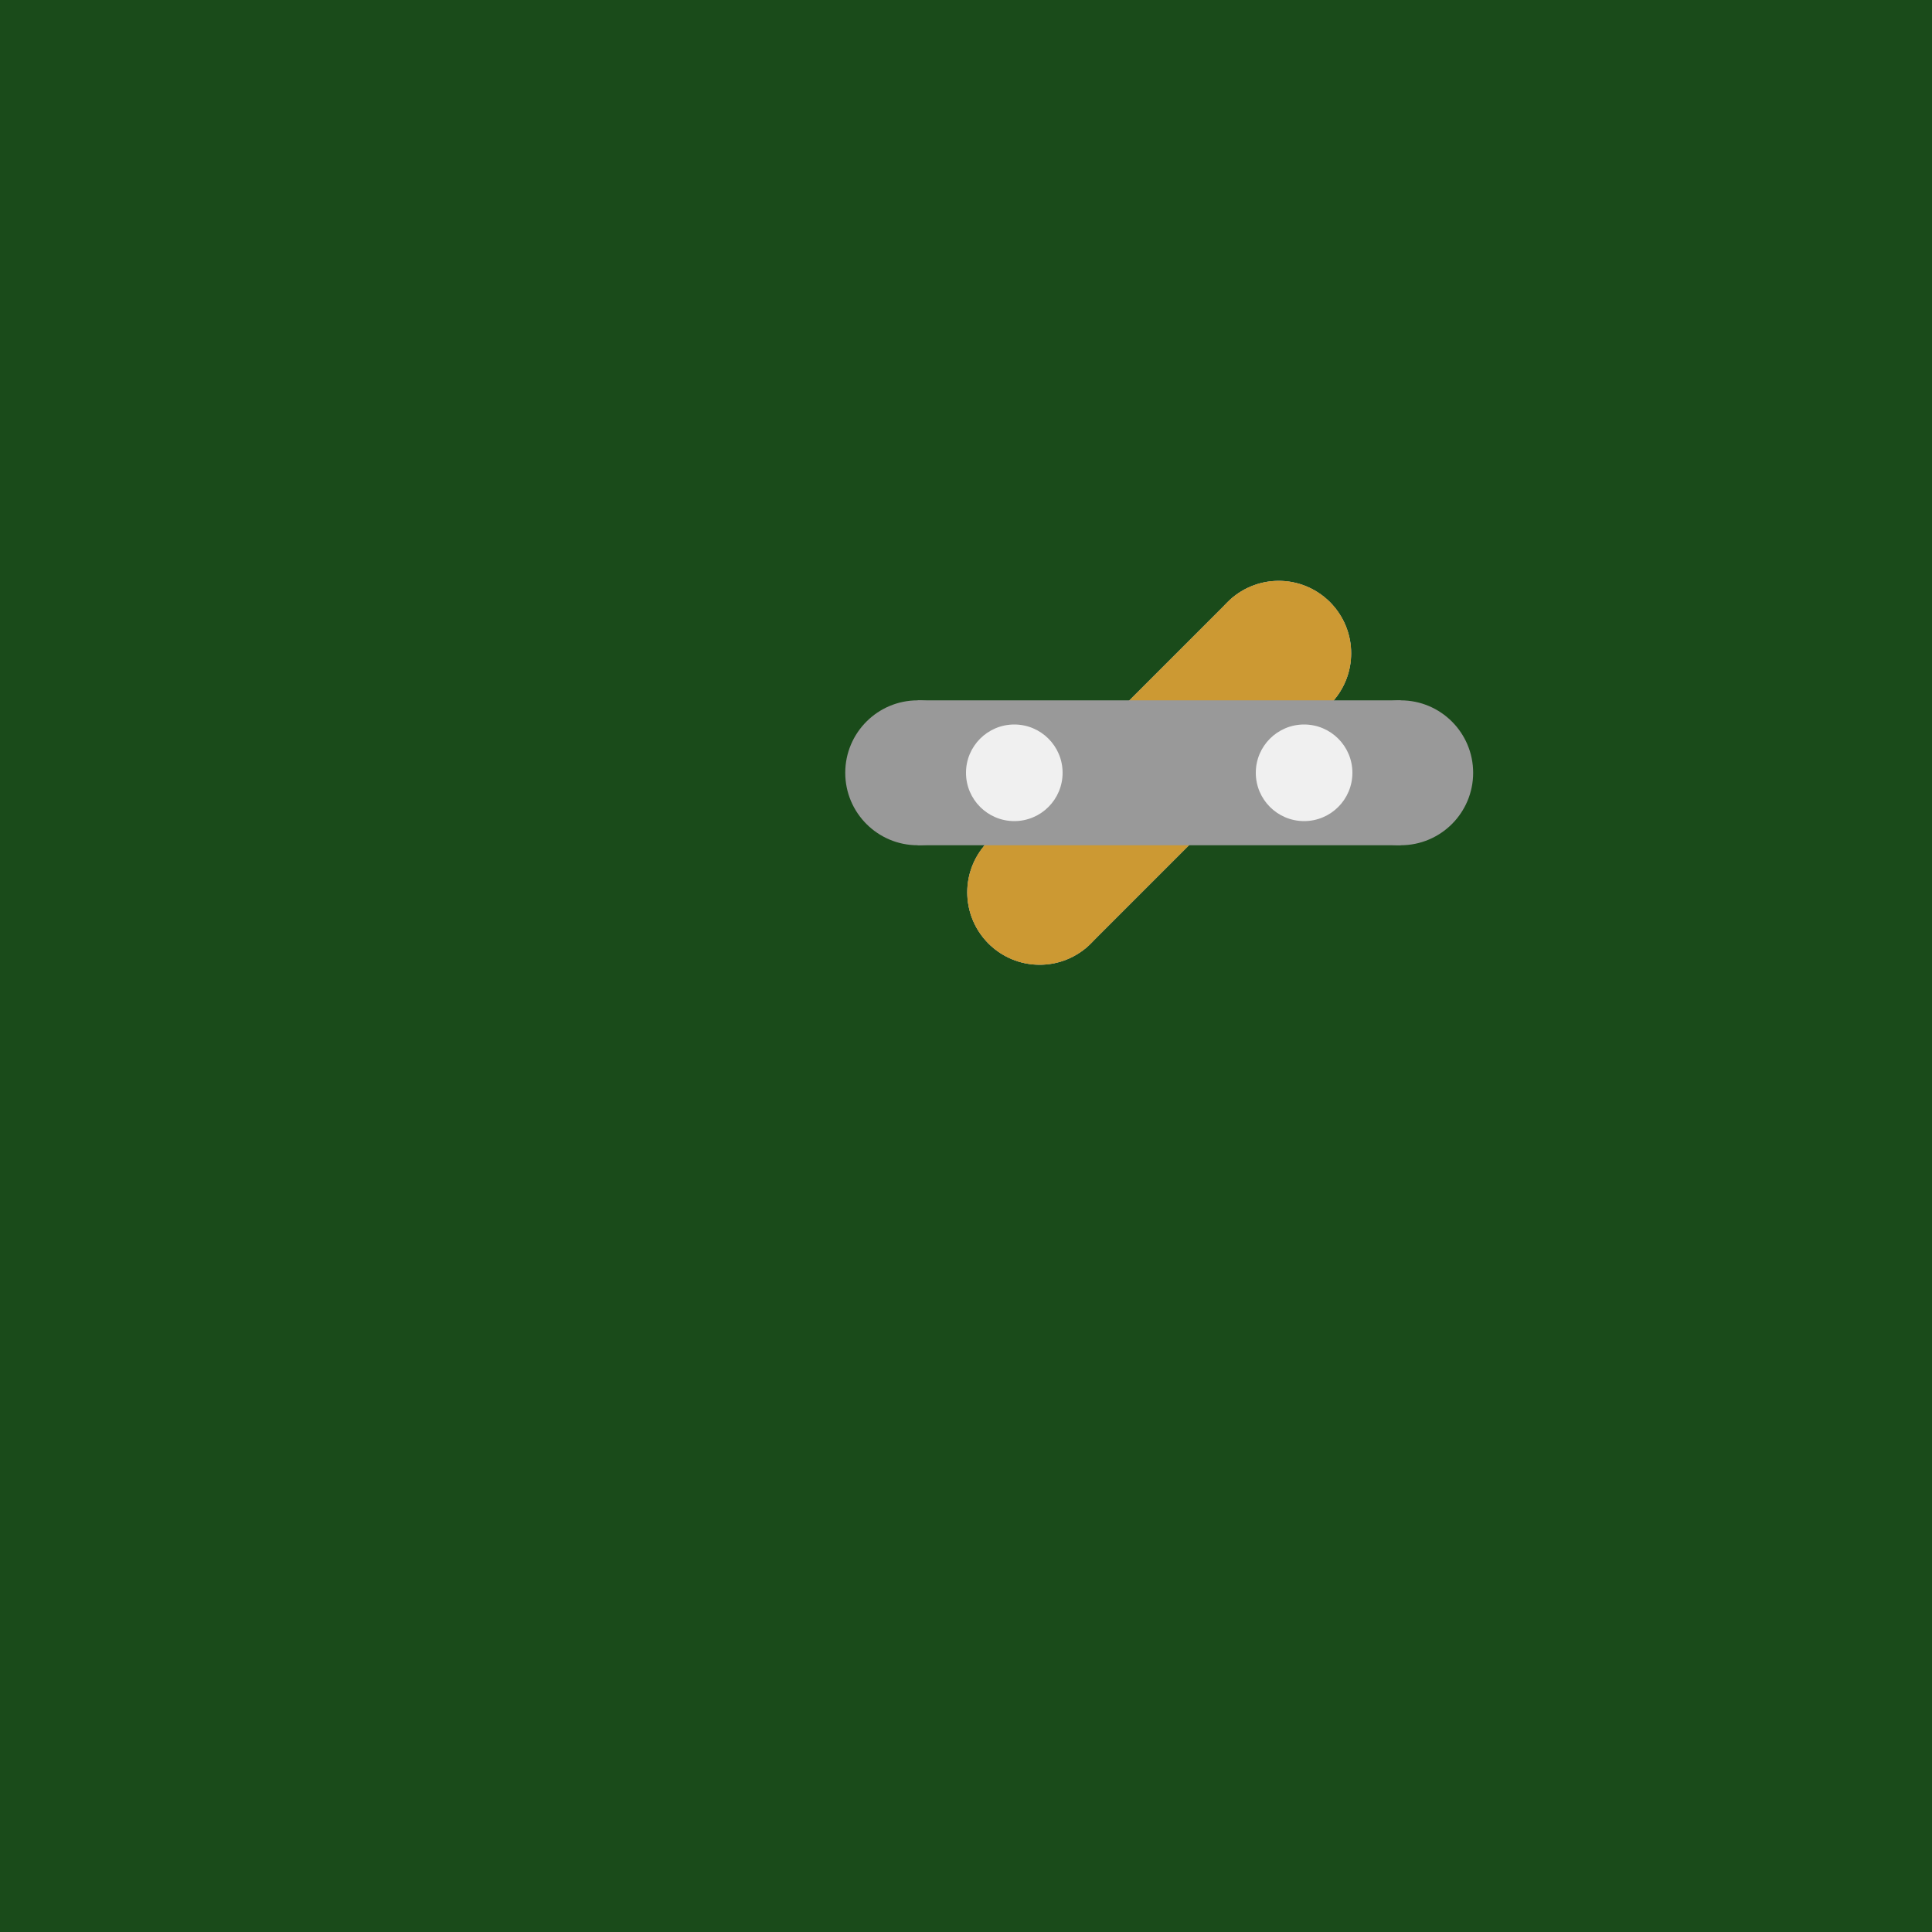
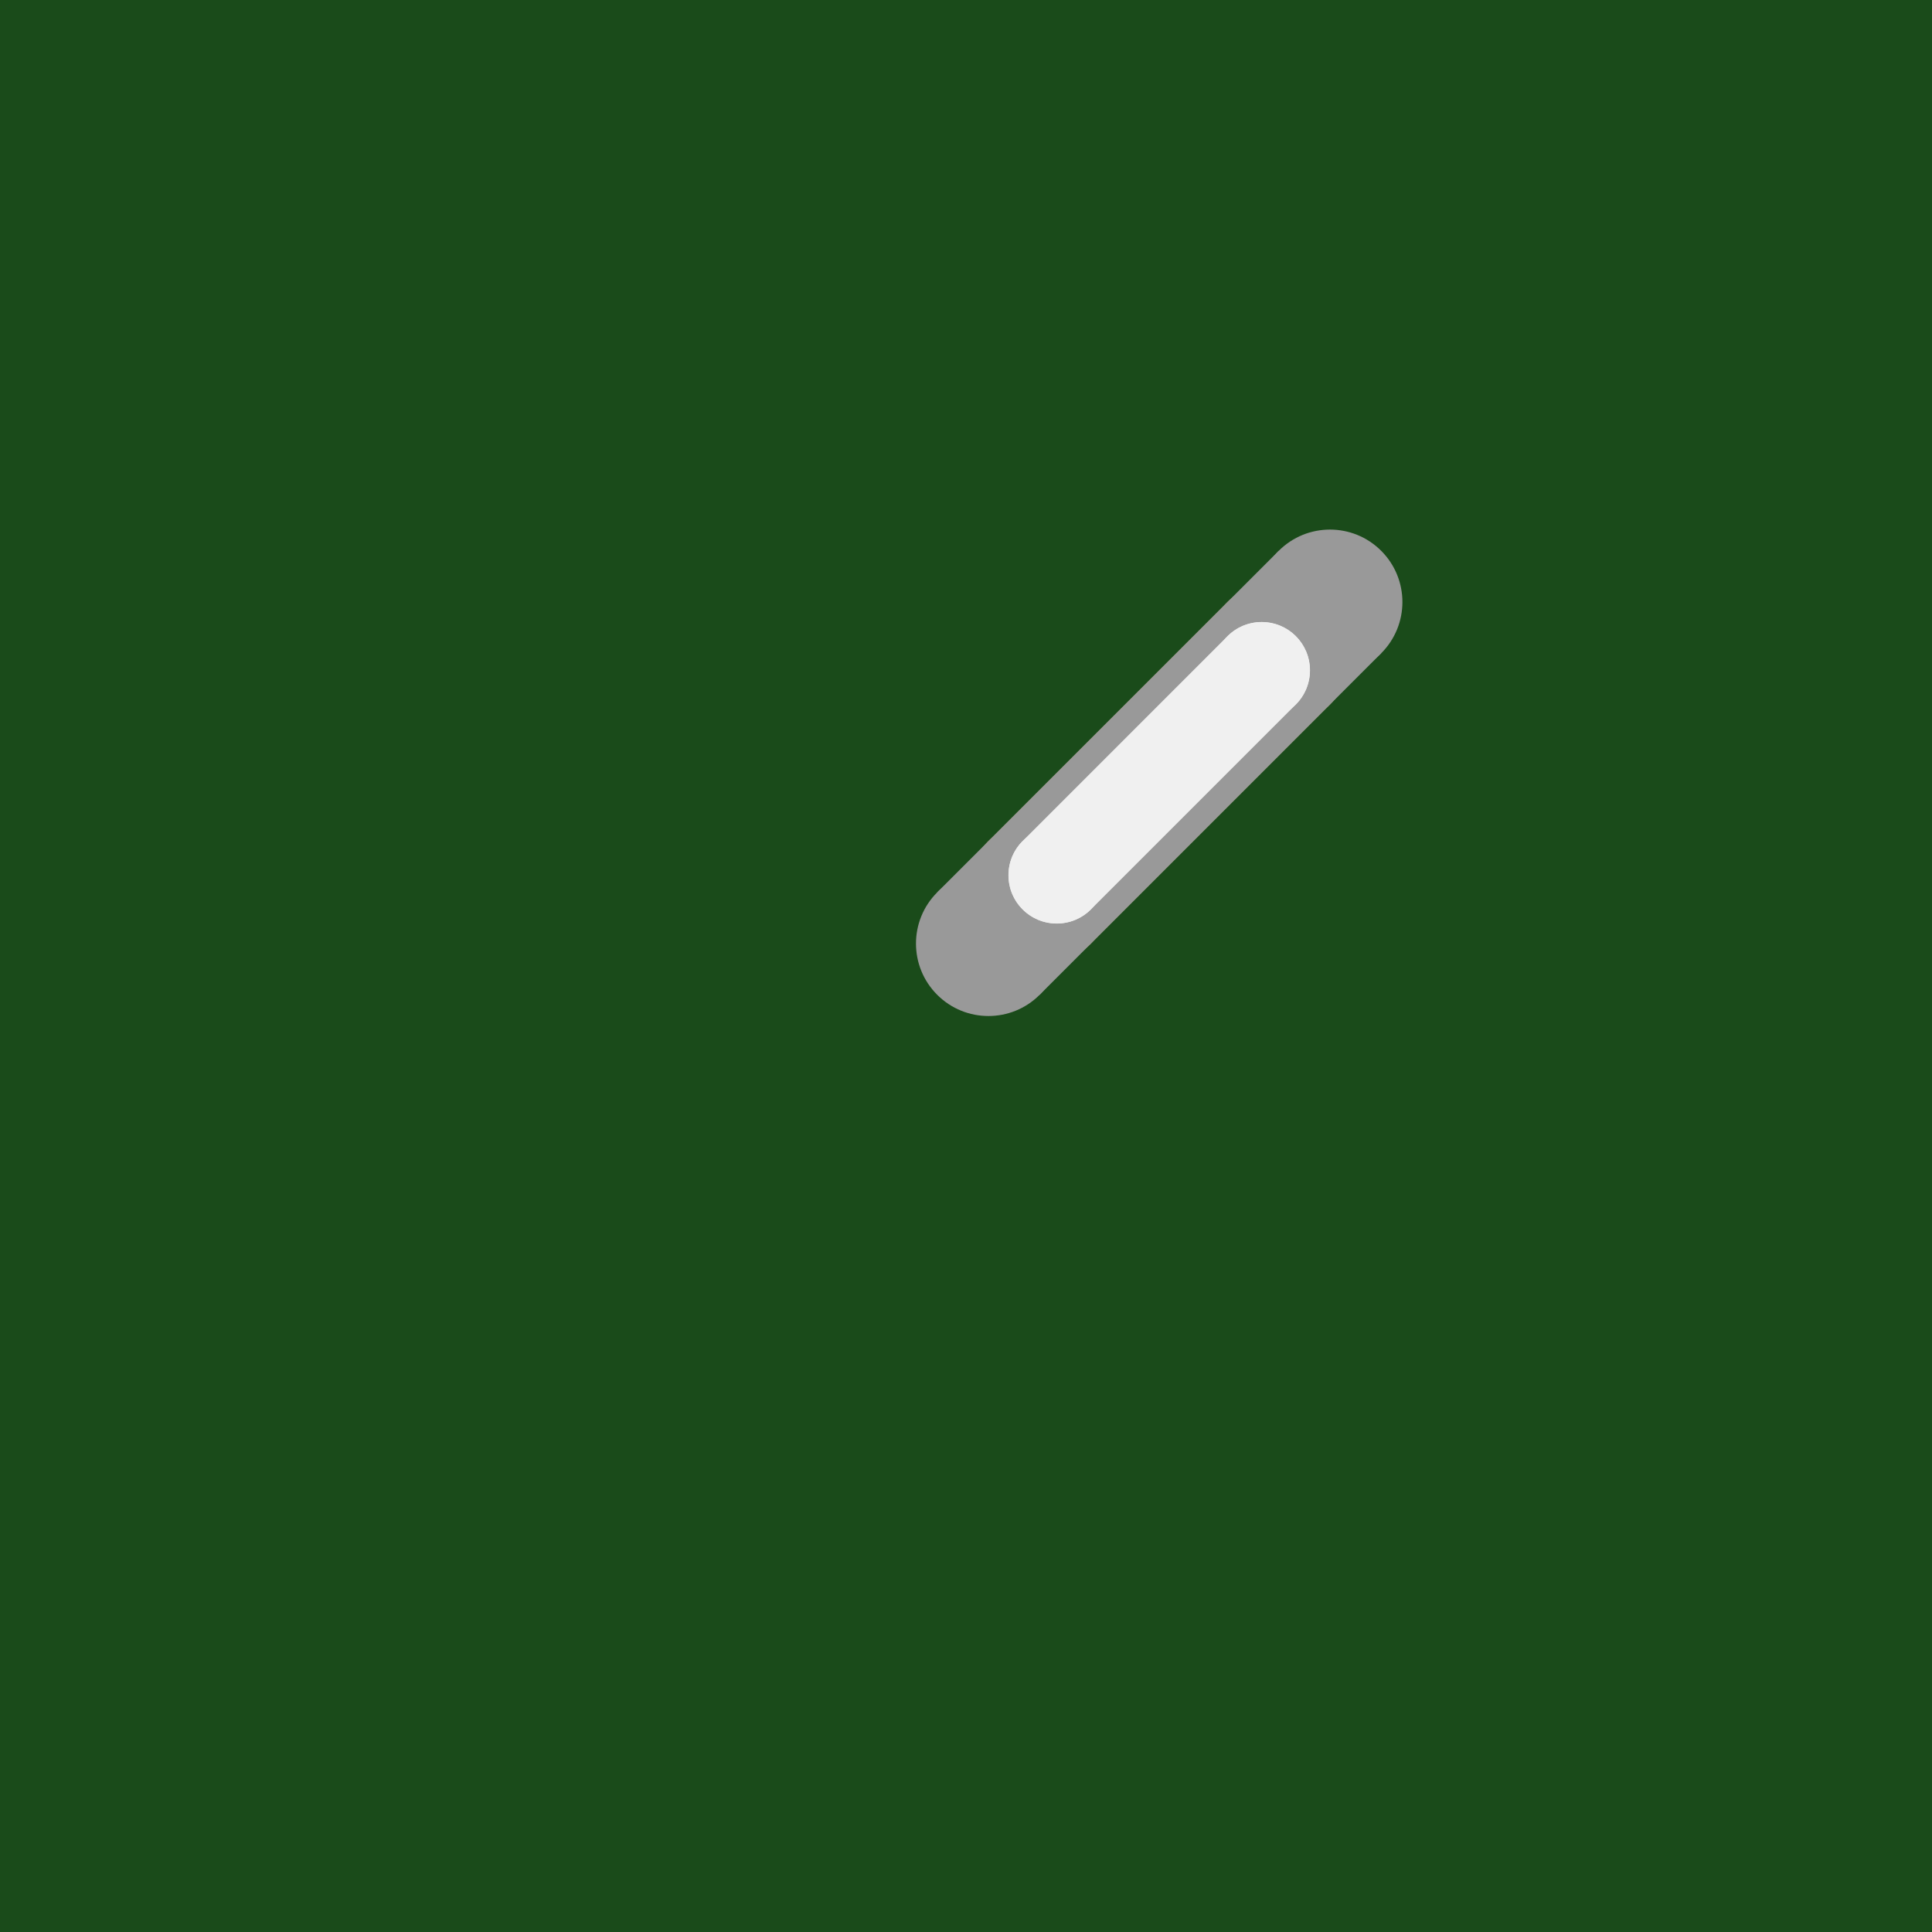
- <svg xmlns="http://www.w3.org/2000/svg" xmlns:xlink="http://www.w3.org/1999/xlink" version="1.1" stroke-linecap="round" stroke-linejoin="round" stroke-width="0" fill-rule="evenodd" clip-rule="evenodd" id="ppxQtZQr_77E_top" viewBox="-10000 -10000 20000 20000" width="20mm" height="20mm">
+ <svg xmlns="http://www.w3.org/2000/svg" xmlns:xlink="http://www.w3.org/1999/xlink" version="1.1" stroke-linecap="round" stroke-linejoin="round" stroke-width="0" fill-rule="evenodd" clip-rule="evenodd" id="ZUcmtx-cnN16_top" viewBox="-10000 -10000 20000 20000" width="20mm" height="20mm">
  <defs>
-     <style>.ppxQtZQr_77E_fr4 {color: #666666;}
- .ppxQtZQr_77E_cu {color: #cccccc;}
- .ppxQtZQr_77E_cf {color: #cc9933;}
- .ppxQtZQr_77E_sm {color: #004200; opacity: 0.749;}
- .ppxQtZQr_77E_ss {color: #ffffff;}
- .ppxQtZQr_77E_sp {color: #999999;}
- .ppxQtZQr_77E_out {color: #000000;}</style>
-     <circle cx="0" cy="0" r="750" id="VWz8SOMjjkA4_pad-11" />
-     <circle cx="0" cy="0" r="750" id="fOQTbX23f2zy_pad-11" />
-     <g id="wZvJIAf1Lw4y_pad-10">
+     <style>.ZUcmtx-cnN16_fr4 {color: #666666;}
+ .ZUcmtx-cnN16_cu {color: #cccccc;}
+ .ZUcmtx-cnN16_cf {color: #cc9933;}
+ .ZUcmtx-cnN16_sm {color: #004200; opacity: 0.749;}
+ .ZUcmtx-cnN16_ss {color: #ffffff;}
+ .ZUcmtx-cnN16_sp {color: #999999;}
+ .ZUcmtx-cnN16_out {color: #000000;}</style>
+     <circle cx="0" cy="0" r="750" id="qb3kvHrezs1z_pad-11" />
+     <circle cx="0" cy="0" r="750" id="Zqzniafok8y2_pad-11" />
+     <g id="XU61p5O54a0r_pad-10">
      <rect x="-2500" y="-750" width="5000" height="1500" />
      <circle cx="-2500" cy="0" r="750" />
      <circle cx="2500" cy="0" r="750" />
    </g>
-     <circle cx="0" cy="0" r="500" id="cguJMGq666qe_pad-10" />
-     <g id="ppxQtZQr_77E_top_copper">
-       <use xlink:href="#VWz8SOMjjkA4_pad-11" x="762.563" y="762.563" />
-       <use xlink:href="#VWz8SOMjjkA4_pad-11" x="3237.437" y="3237.437" />
+     <circle cx="0" cy="0" r="500" id="XPJ50e7APB0j_pad-10" />
+     <g id="ZUcmtx-cnN16_top_copper">
+       <use xlink:href="#qb3kvHrezs1z_pad-11" x="762.563" y="762.563" />
+       <use xlink:href="#qb3kvHrezs1z_pad-11" x="3237.437" y="3237.437" />
      <path d="M 762.563 762.563 3237.437 3237.437" fill="none" stroke-width="1500" />
    </g>
-     <g id="ppxQtZQr_77E_top_soldermask">
-       <use xlink:href="#fOQTbX23f2zy_pad-11" x="762.563" y="762.563" />
-       <use xlink:href="#fOQTbX23f2zy_pad-11" x="3237.437" y="3237.437" />
+     <g id="ZUcmtx-cnN16_top_soldermask">
+       <use xlink:href="#Zqzniafok8y2_pad-11" x="762.563" y="762.563" />
+       <use xlink:href="#Zqzniafok8y2_pad-11" x="3237.437" y="3237.437" />
      <path d="M 762.563 762.563 3237.437 3237.437" fill="none" stroke-width="1500" />
    </g>
-     <g id="ppxQtZQr_77E_top_solderpaste">
-       <use xlink:href="#wZvJIAf1Lw4y_pad-10" x="2000" y="2000" />
+     <g id="ZUcmtx-cnN16_top_solderpaste">
+       <use xlink:href="#XU61p5O54a0r_pad-10" x="2000" y="2000" transform="rotate(45 2000 2000)" />
    </g>
-     <g id="ppxQtZQr_77E_top_drill1">
-       <use xlink:href="#cguJMGq666qe_pad-10" x="500" y="2000" />
-       <use xlink:href="#cguJMGq666qe_pad-10" x="3500" y="2000" />
+     <g id="ZUcmtx-cnN16_top_drill1">
+       <use xlink:href="#XPJ50e7APB0j_pad-10" x="939.3" y="939.3" />
+       <use xlink:href="#XPJ50e7APB0j_pad-10" x="3061" y="3061" />
+       <use xlink:href="#ZUcmtx-cnN16_top_slot-0" />
    </g>
-     <clipPath id="ppxQtZQr_77E_top_outline">
+     <clipPath id="ZUcmtx-cnN16_top_outline">
      <path d="M -10000 -10000 10000 -10000 10000 10000 -10000 10000 -10000 -10000" fill="none" stroke-width="50" />
    </clipPath>
-     <mask id="ppxQtZQr_77E_top_mech-mask">
+     <mask id="ZUcmtx-cnN16_top_mech-mask">
      <g fill="#000" stroke="#000">
        <rect x="-10000" y="-10000" width="20000" height="20000" fill="#fff" />
-         <use xlink:href="#ppxQtZQr_77E_top_drill1" />
+         <use xlink:href="#ZUcmtx-cnN16_top_drill1" />
      </g>
    </mask>
-     <mask id="ppxQtZQr_77E_top_cf-mask">
+     <mask id="ZUcmtx-cnN16_top_cf-mask">
      <g fill="#fff" stroke="#fff">
-         <use xlink:href="#ppxQtZQr_77E_top_soldermask" />
+         <use xlink:href="#ZUcmtx-cnN16_top_soldermask" />
      </g>
    </mask>
-     <mask id="ppxQtZQr_77E_top_sm-mask">
+     <mask id="ZUcmtx-cnN16_top_sm-mask">
      <g fill="#000" stroke="#000">
        <rect x="-10000" y="-10000" width="20000" height="20000" fill="#fff" />
-         <use xlink:href="#ppxQtZQr_77E_top_soldermask" />
+         <use xlink:href="#ZUcmtx-cnN16_top_soldermask" />
      </g>
    </mask>
+     <path id="ZUcmtx-cnN16_top_slot-0" d="M 585.747 1292.853 L 2707.447 3414.553 A 500.000 500.000 0 0 0 3414.553 2707.447 L 1292.853 585.747 A 500.000 500.000 0 0 0 585.747 1292.853 Z" fill="#000" />
  </defs>
  <g transform="translate(0,0) scale(1,-1)">
-     <g mask="url(#ppxQtZQr_77E_top_mech-mask)" clip-path="url(#ppxQtZQr_77E_top_outline)">
-       <rect x="-10000" y="-10000" width="20000" height="20000" fill="currentColor" class="ppxQtZQr_77E_fr4" />
-       <use xlink:href="#ppxQtZQr_77E_top_copper" fill="currentColor" stroke="currentColor" class="ppxQtZQr_77E_cu" />
-       <use xlink:href="#ppxQtZQr_77E_top_copper" fill="currentColor" stroke="currentColor" class="ppxQtZQr_77E_cf" mask="url(#ppxQtZQr_77E_top_cf-mask)" />
-       <g mask="url(#ppxQtZQr_77E_top_sm-mask)">
-         <rect x="-10000" y="-10000" width="20000" height="20000" fill="currentColor" class="ppxQtZQr_77E_sm" />
+     <g mask="url(#ZUcmtx-cnN16_top_mech-mask)" clip-path="url(#ZUcmtx-cnN16_top_outline)">
+       <rect x="-10000" y="-10000" width="20000" height="20000" fill="currentColor" class="ZUcmtx-cnN16_fr4" />
+       <use xlink:href="#ZUcmtx-cnN16_top_copper" fill="currentColor" stroke="currentColor" class="ZUcmtx-cnN16_cu" />
+       <use xlink:href="#ZUcmtx-cnN16_top_copper" fill="currentColor" stroke="currentColor" class="ZUcmtx-cnN16_cf" mask="url(#ZUcmtx-cnN16_top_cf-mask)" />
+       <g mask="url(#ZUcmtx-cnN16_top_sm-mask)">
+         <rect x="-10000" y="-10000" width="20000" height="20000" fill="currentColor" class="ZUcmtx-cnN16_sm" />
      </g>
-       <use xlink:href="#ppxQtZQr_77E_top_solderpaste" fill="currentColor" stroke="currentColor" class="ppxQtZQr_77E_sp" />
+       <use xlink:href="#ZUcmtx-cnN16_top_solderpaste" fill="currentColor" stroke="currentColor" class="ZUcmtx-cnN16_sp" />
    </g>
  </g>
</svg>
